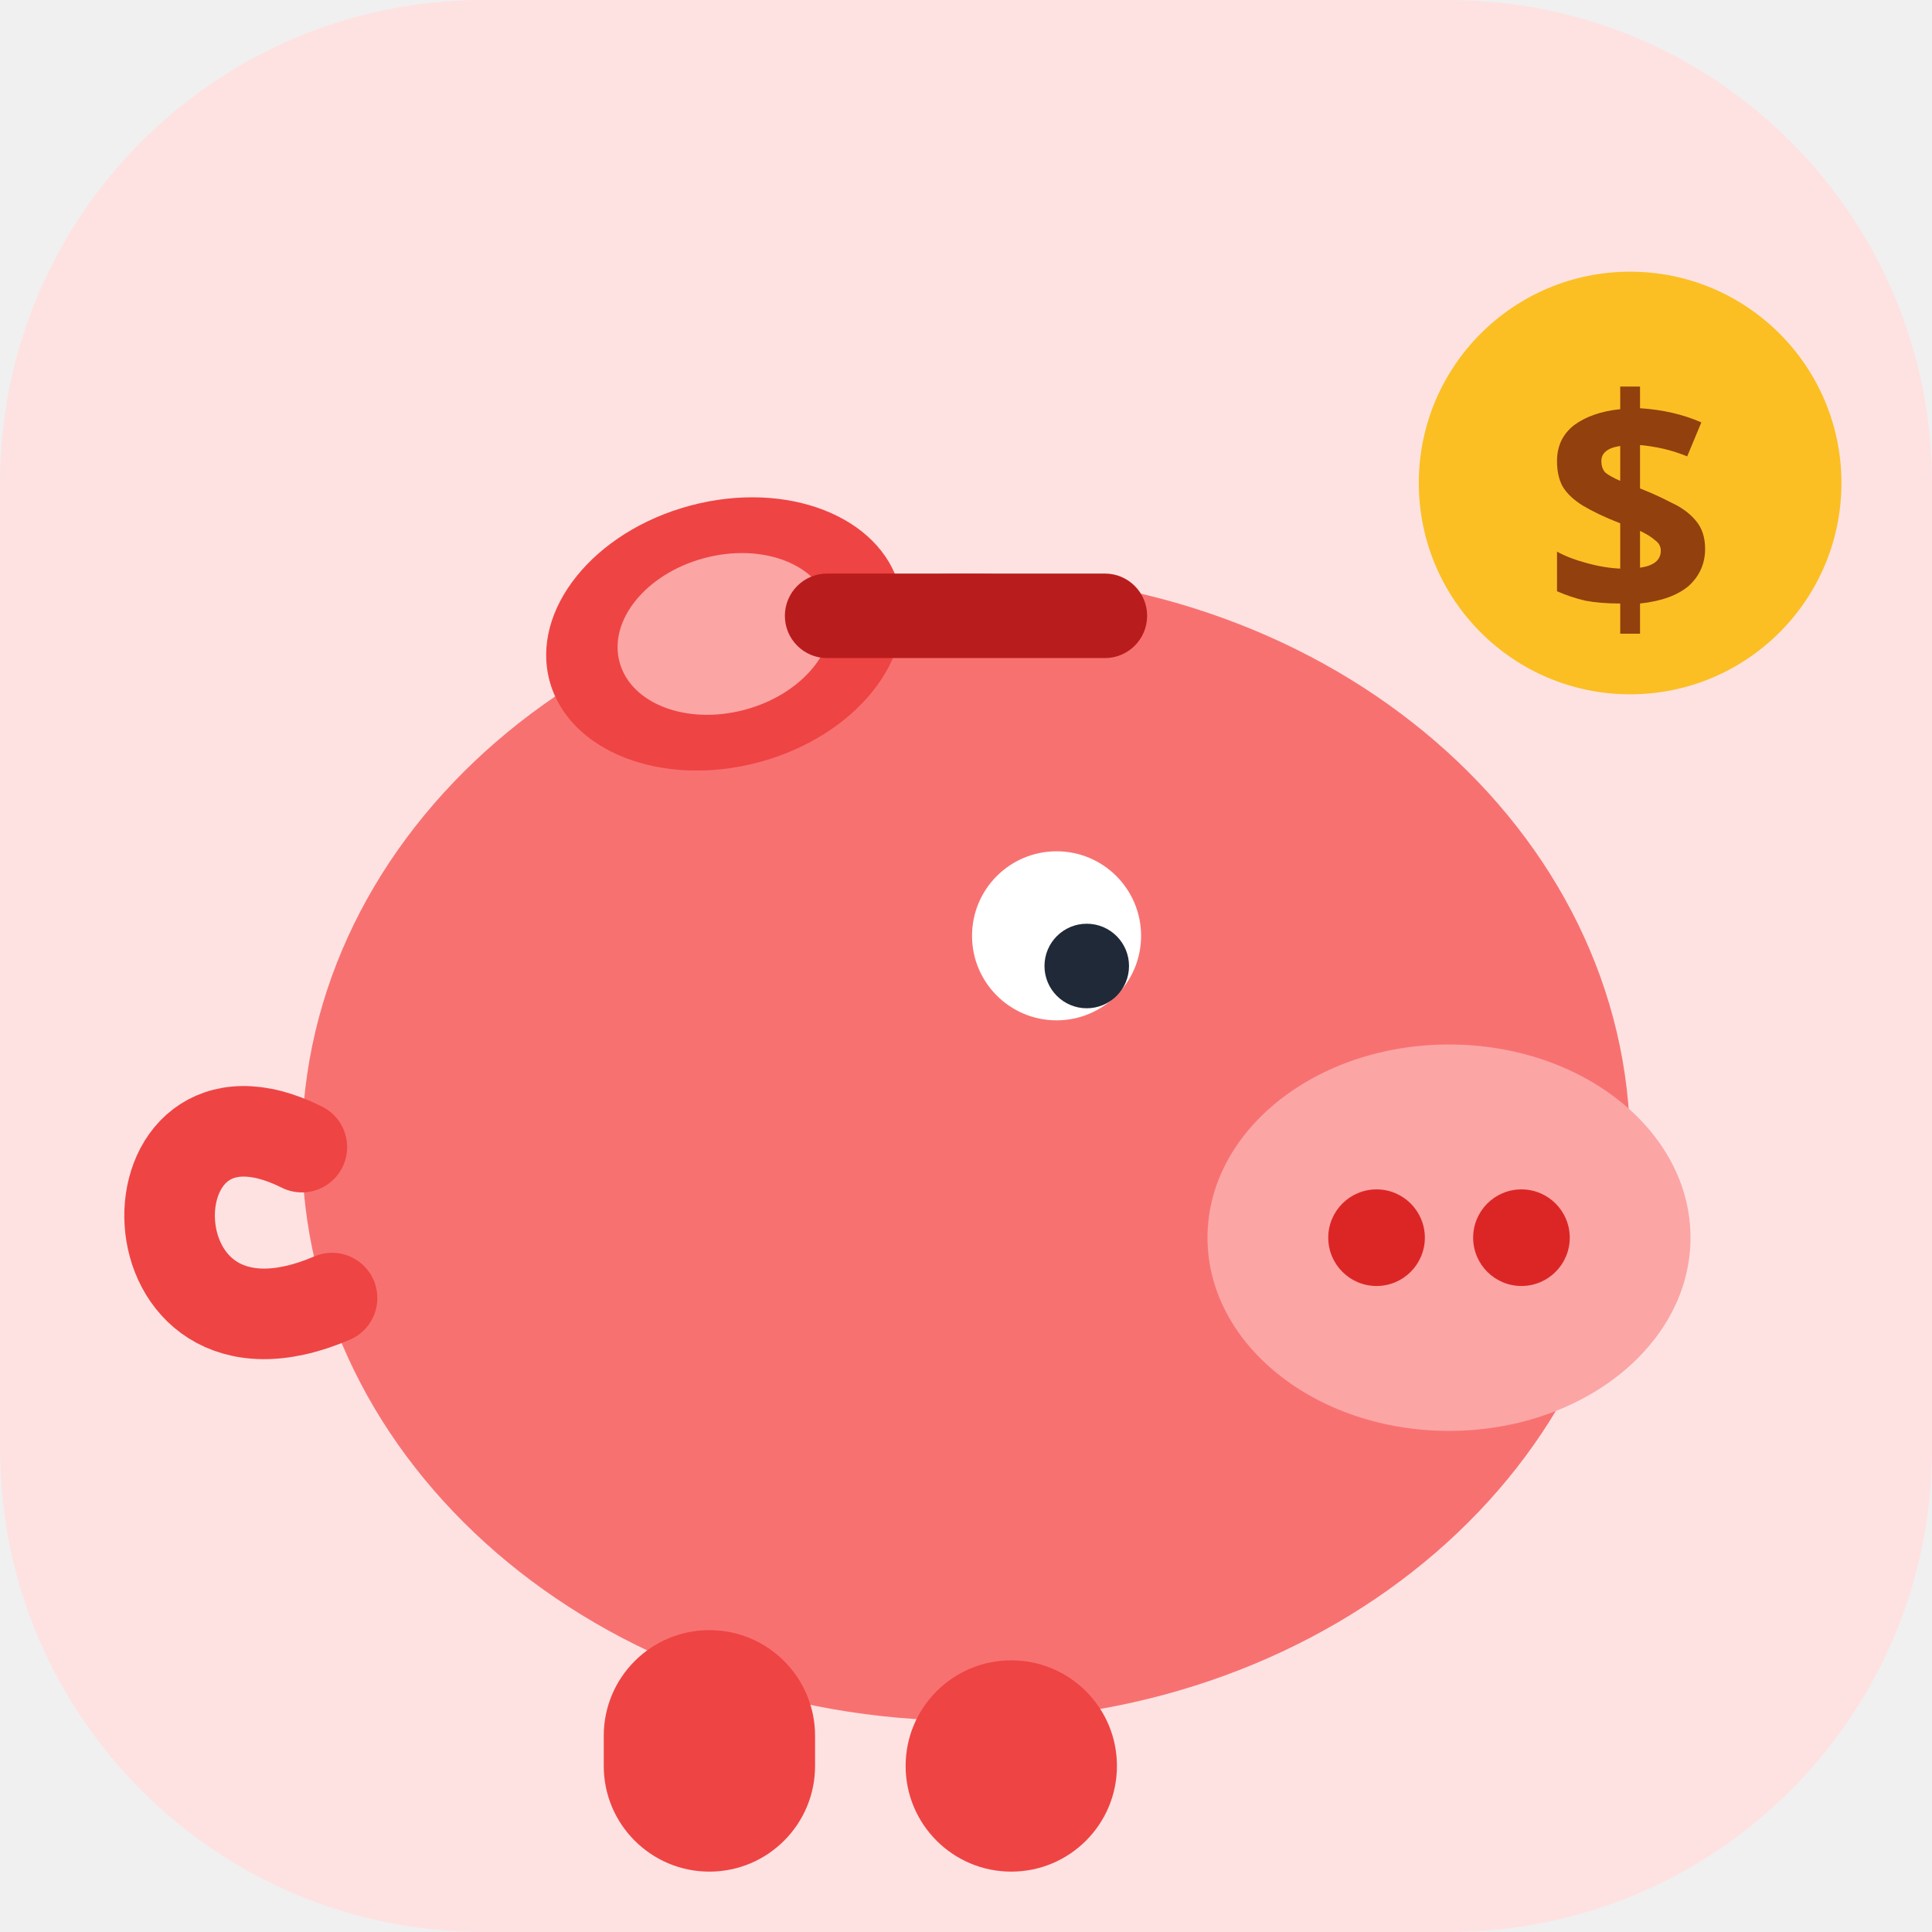
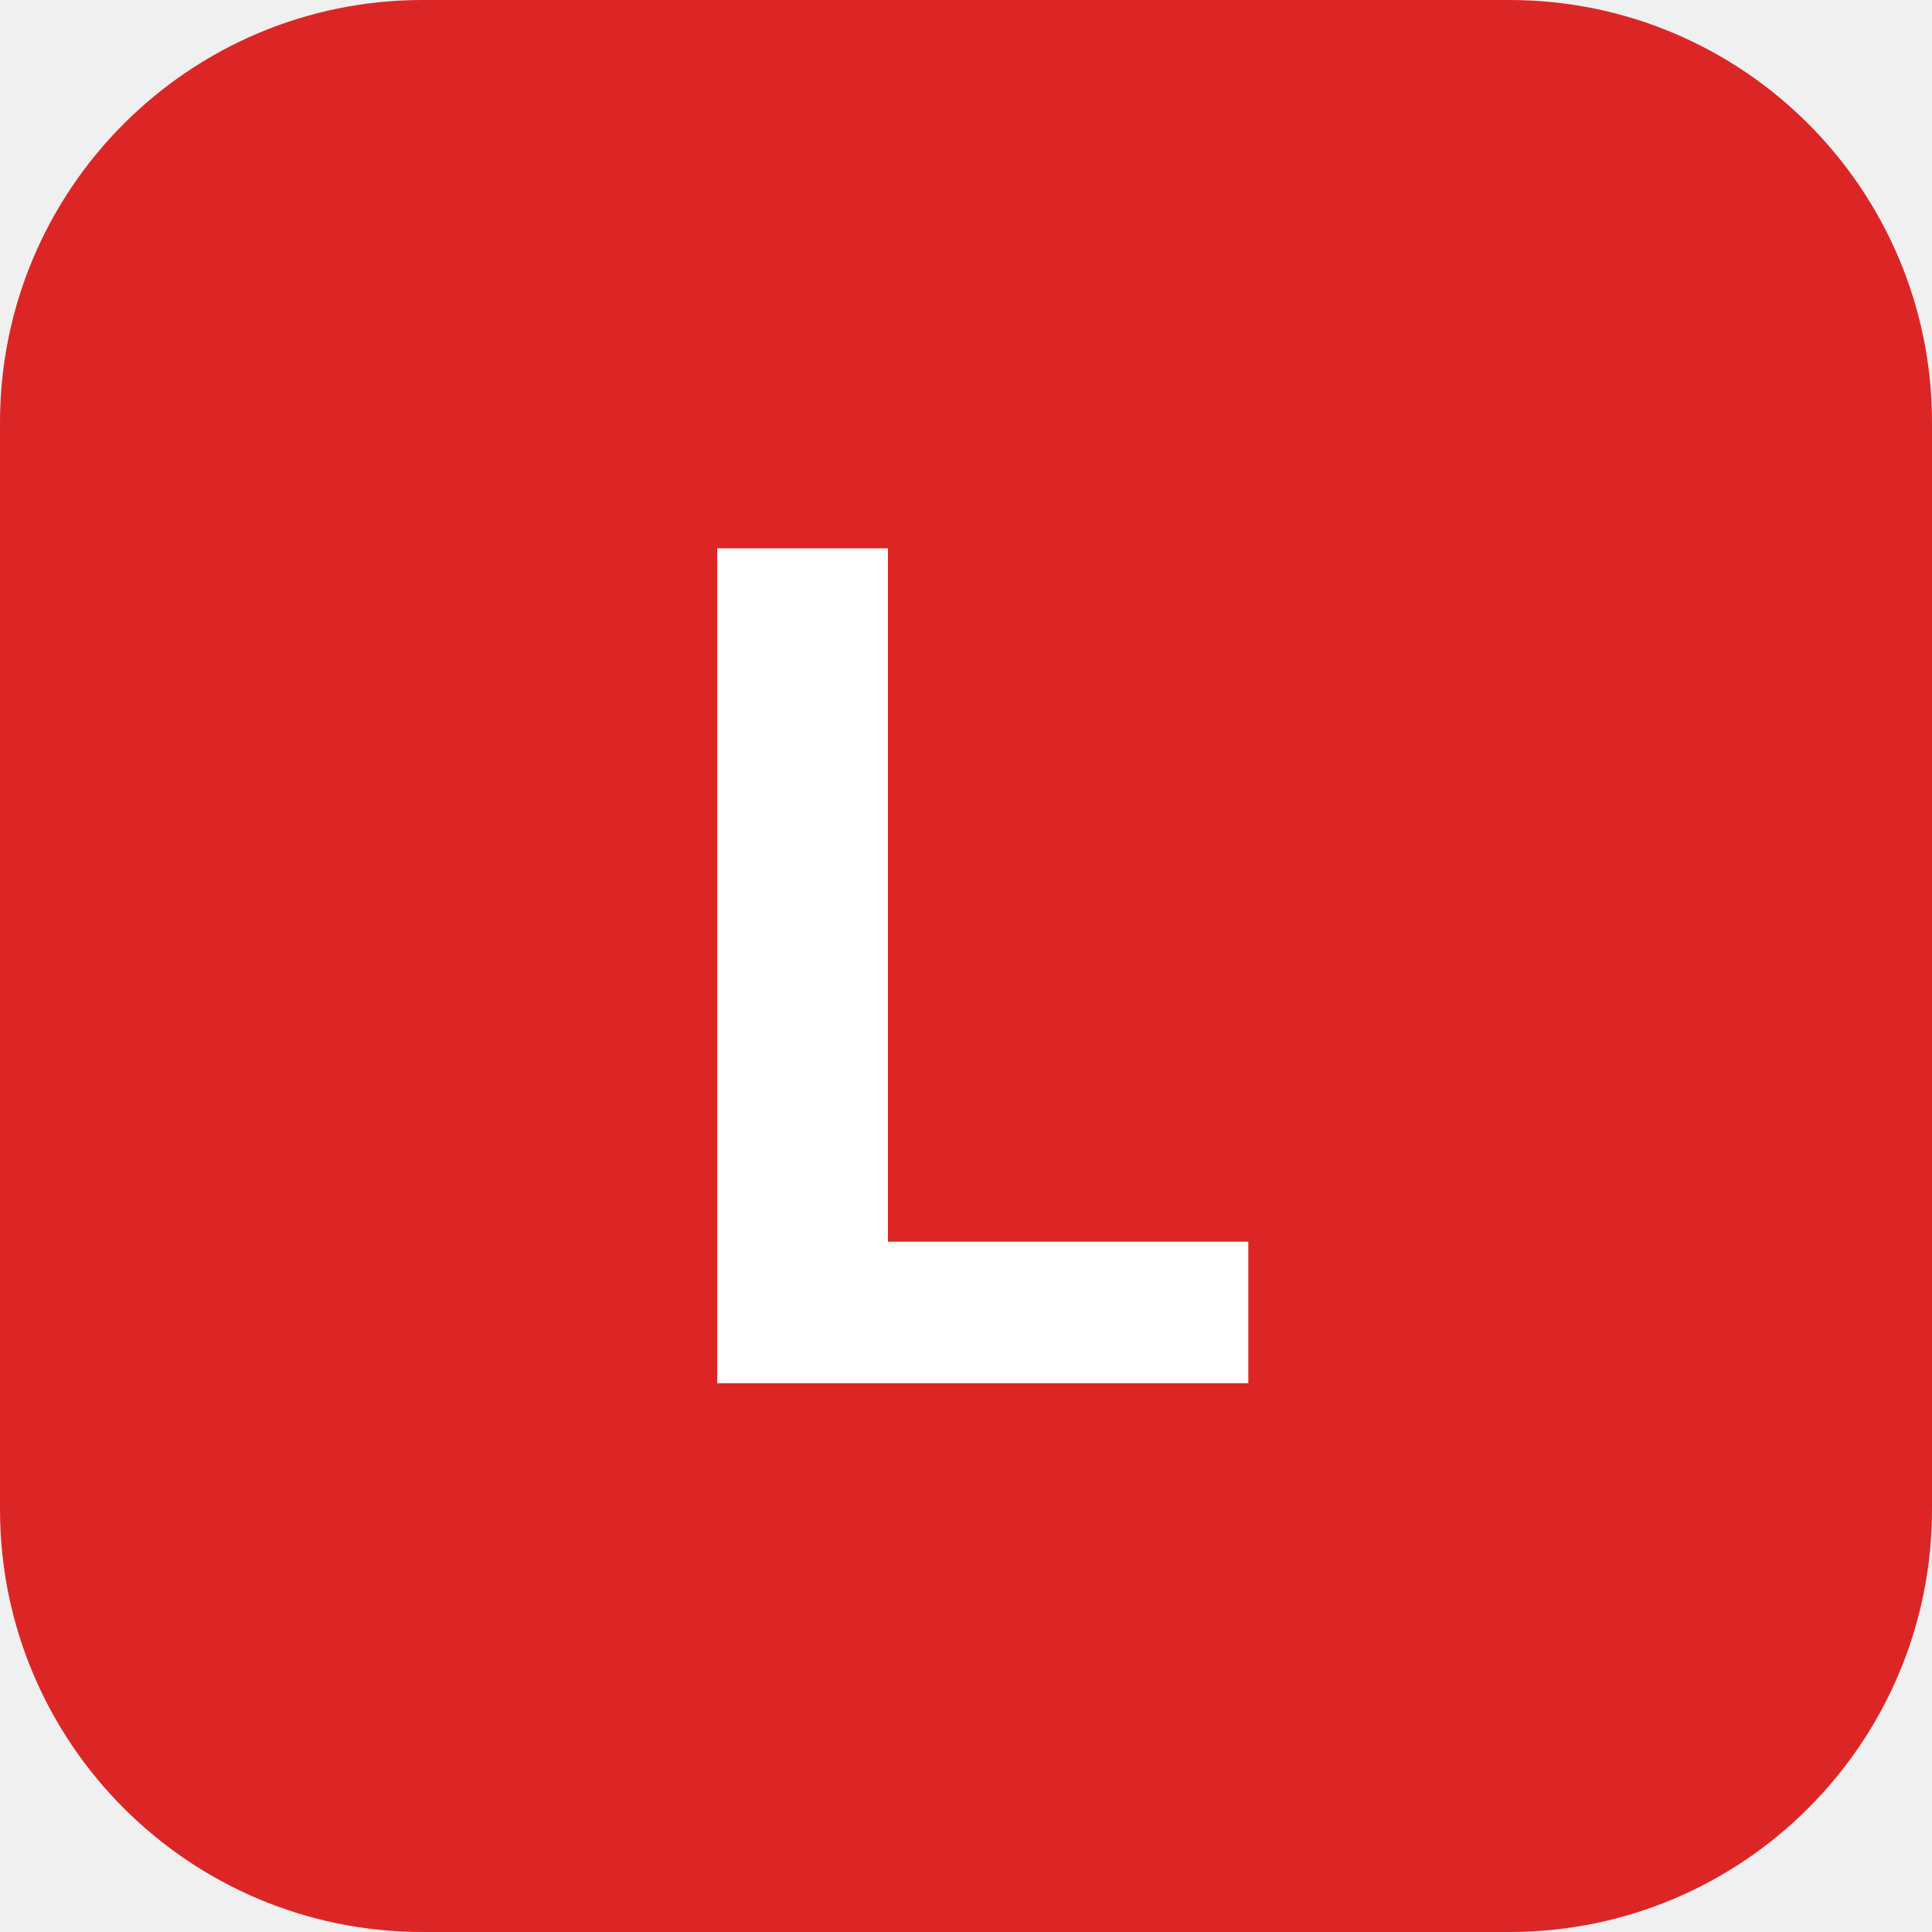
- <svg xmlns="http://www.w3.org/2000/svg" viewBox="0 0 32 32" fill="none">
-   <rect width="32" height="32" rx="8" fill="#fee2e2" />
-   <ellipse cx="16" cy="19" rx="11" ry="9.5" fill="#f87171" />
-   <ellipse cx="24" cy="20.5" rx="4" ry="3.2" fill="#fca5a5" />
-   <circle cx="22.8" cy="20.5" r="0.8" fill="#dc2626" />
-   <circle cx="25.2" cy="20.5" r="0.8" fill="#dc2626" />
-   <ellipse cx="12" cy="10.5" rx="3" ry="2.2" fill="#ef4444" transform="rotate(-15 12 10.5)" />
-   <ellipse cx="12" cy="10.5" rx="1.8" ry="1.3" fill="#fca5a5" transform="rotate(-15 12 10.5)" />
-   <circle cx="17.5" cy="15.5" r="1.4" fill="white" />
-   <circle cx="18" cy="16" r="0.7" fill="#1f2937" />
-   <rect x="13" y="9.5" width="6" height="1.4" rx="0.7" fill="#b91c1c" />
-   <rect x="10" y="27" width="3.5" height="4" rx="1.75" fill="#ef4444" />
-   <rect x="15" y="27.5" width="3.5" height="3.5" rx="1.75" fill="#ef4444" />
-   <path d="M5 19 C2 17.5, 2 23, 5.5 21.5" stroke="#ef4444" stroke-width="1.5" stroke-linecap="round" fill="none" />
-   <circle cx="27" cy="8" r="3.5" fill="#fbbf24" />
-   <text x="27" y="10.2" font-family="sans-serif" font-size="5" font-weight="bold" fill="#92400e" text-anchor="middle">$</text>
+ <svg xmlns="http://www.w3.org/2000/svg" width="32" height="32" viewBox="0 0 32 32" fill="none">
+   <rect width="32" height="32" rx="7" fill="#DC2626" />
+   <text x="16" y="16" dominant-baseline="central" text-anchor="middle" font-family="-apple-system, BlinkMacSystemFont, 'SF Pro Display', 'Segoe UI', system-ui, sans-serif" font-weight="700" font-size="19" fill="white">L</text>
</svg>
